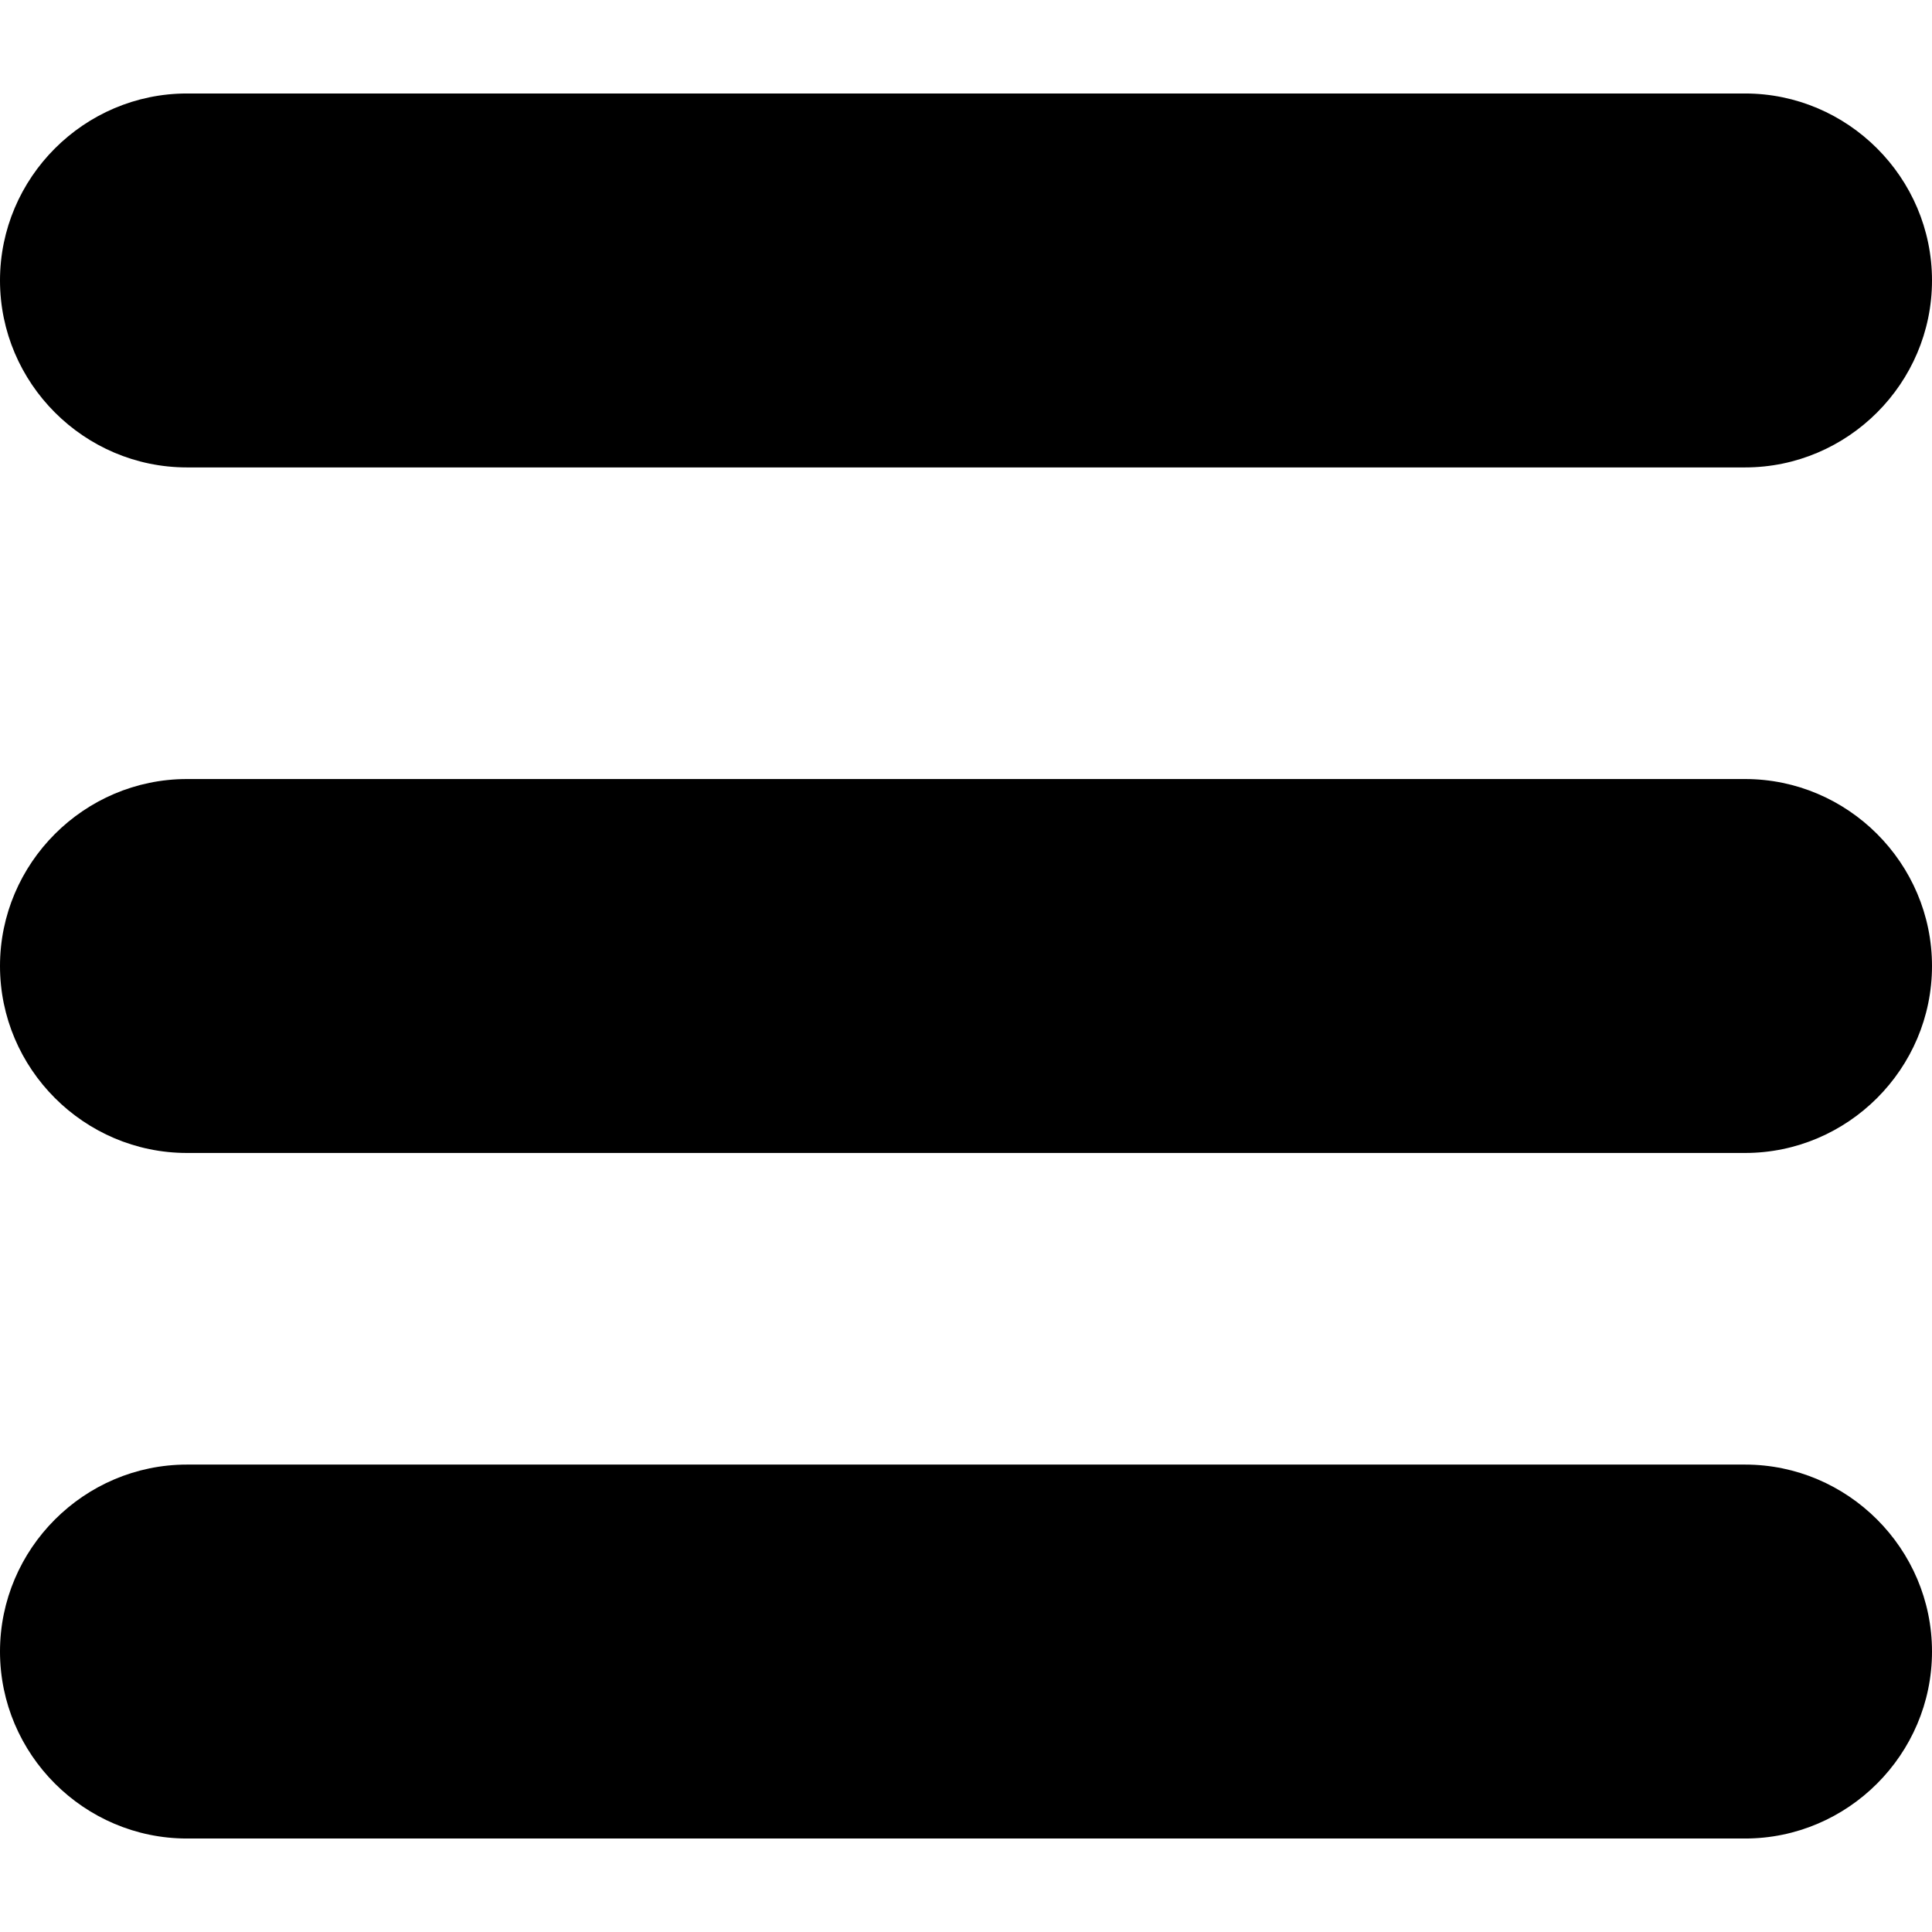
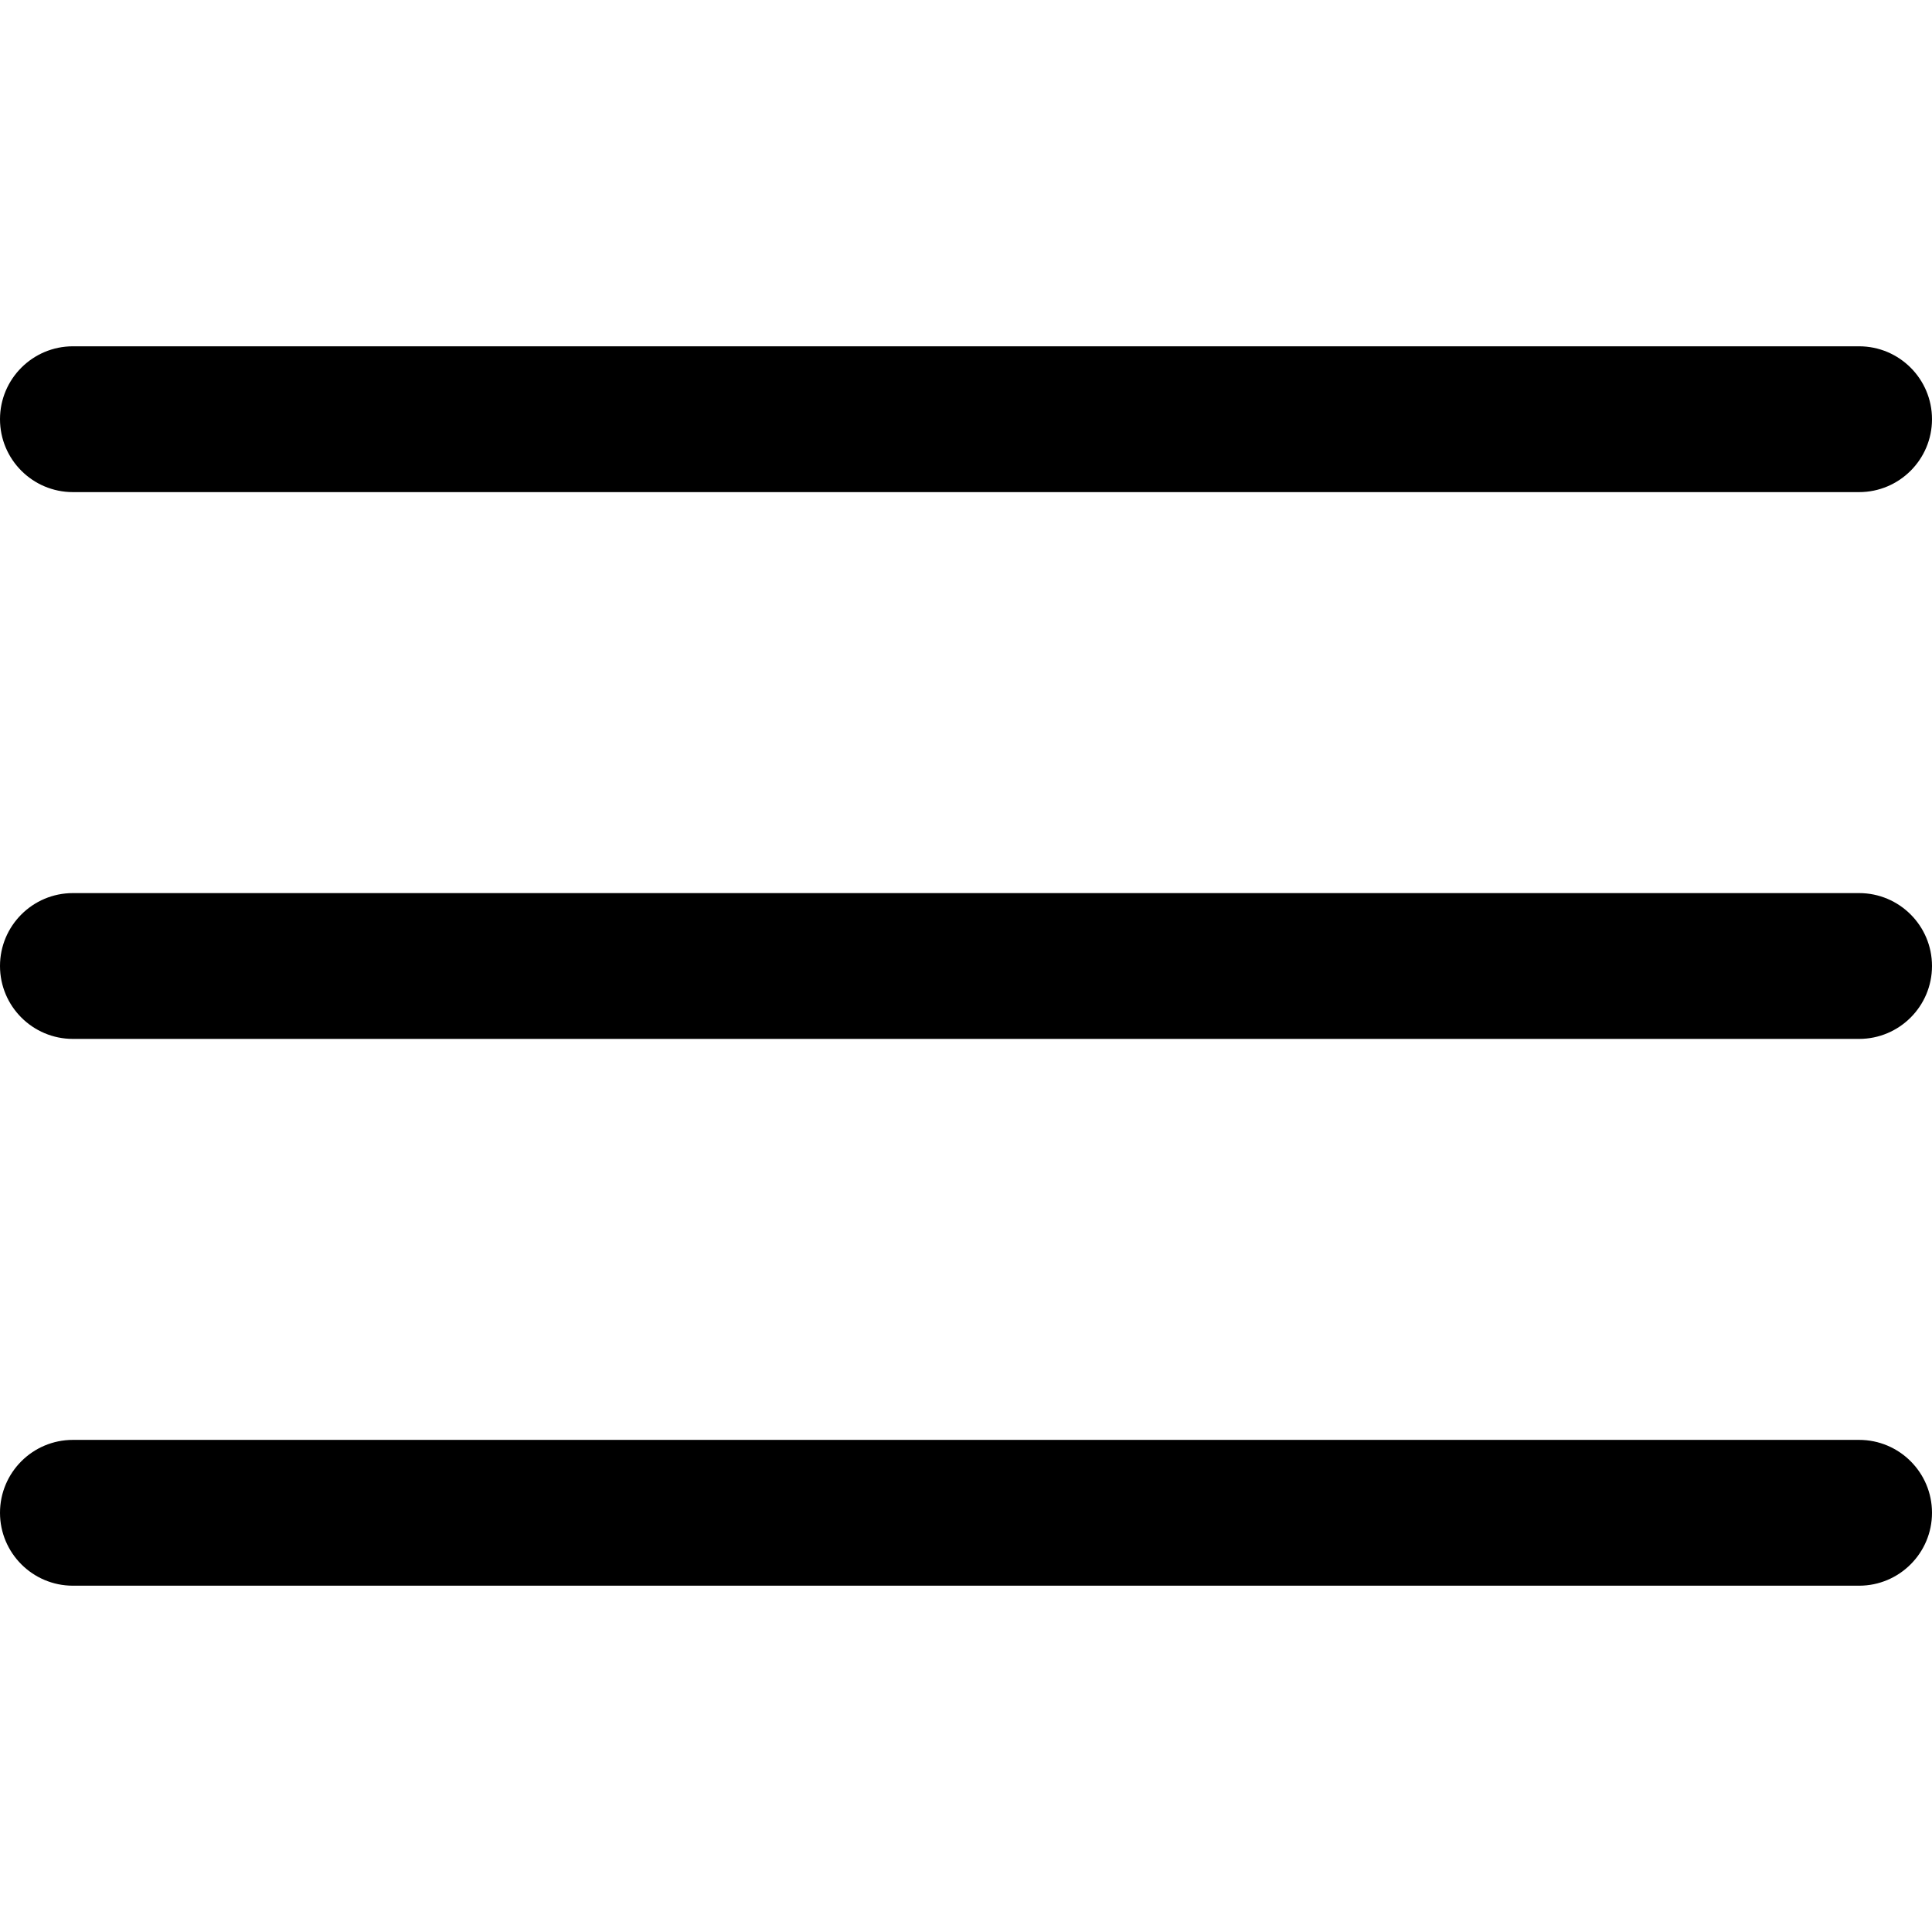
- <svg xmlns="http://www.w3.org/2000/svg" version="1.1" id="Capa_1" x="0px" y="0px" width="124px" height="124px" viewBox="0 0 124 124" style="enable-background:new 0 0 124 124;" xml:space="preserve">
+ <svg xmlns="http://www.w3.org/2000/svg" version="1.1" id="Capa_1" x="0px" y="0px" viewBox="0 0 53 53" style="enable-background:new 0 0 53 53;" xml:space="preserve">
  <g>
-     <path d="M112,6H12C5.4,6,0,11.4,0,18s5.4,12,12,12h100c6.6,0,12-5.4,12-12S118.6,6,112,6z" />
-     <path d="M112,50H12C5.4,50,0,55.4,0,62c0,6.6,5.4,12,12,12h100c6.6,0,12-5.4,12-12C124,55.4,118.6,50,112,50z" />
-     <path d="M112,94H12c-6.6,0-12,5.4-12,12s5.4,12,12,12h100c6.6,0,12-5.4,12-12S118.6,94,112,94z" />
+     <g>
+       <path d="M2,13.5h49c1.104,0,2-0.896,2-2s-0.896-2-2-2H2c-1.104,0-2,0.896-2,2S0.896,13.5,2,13.5z" />
+       <path d="M2,28.5h49c1.104,0,2-0.896,2-2s-0.896-2-2-2H2c-1.104,0-2,0.896-2,2S0.896,28.5,2,28.5z" />
+       <path d="M2,43.5h49c1.104,0,2-0.896,2-2s-0.896-2-2-2H2c-1.104,0-2,0.896-2,2S0.896,43.5,2,43.5z" />
+     </g>
  </g>
  <g>
</g>
  <g>
</g>
  <g>
</g>
  <g>
</g>
  <g>
</g>
  <g>
</g>
  <g>
</g>
  <g>
</g>
  <g>
</g>
  <g>
</g>
  <g>
</g>
  <g>
</g>
  <g>
</g>
  <g>
</g>
  <g>
</g>
</svg>
